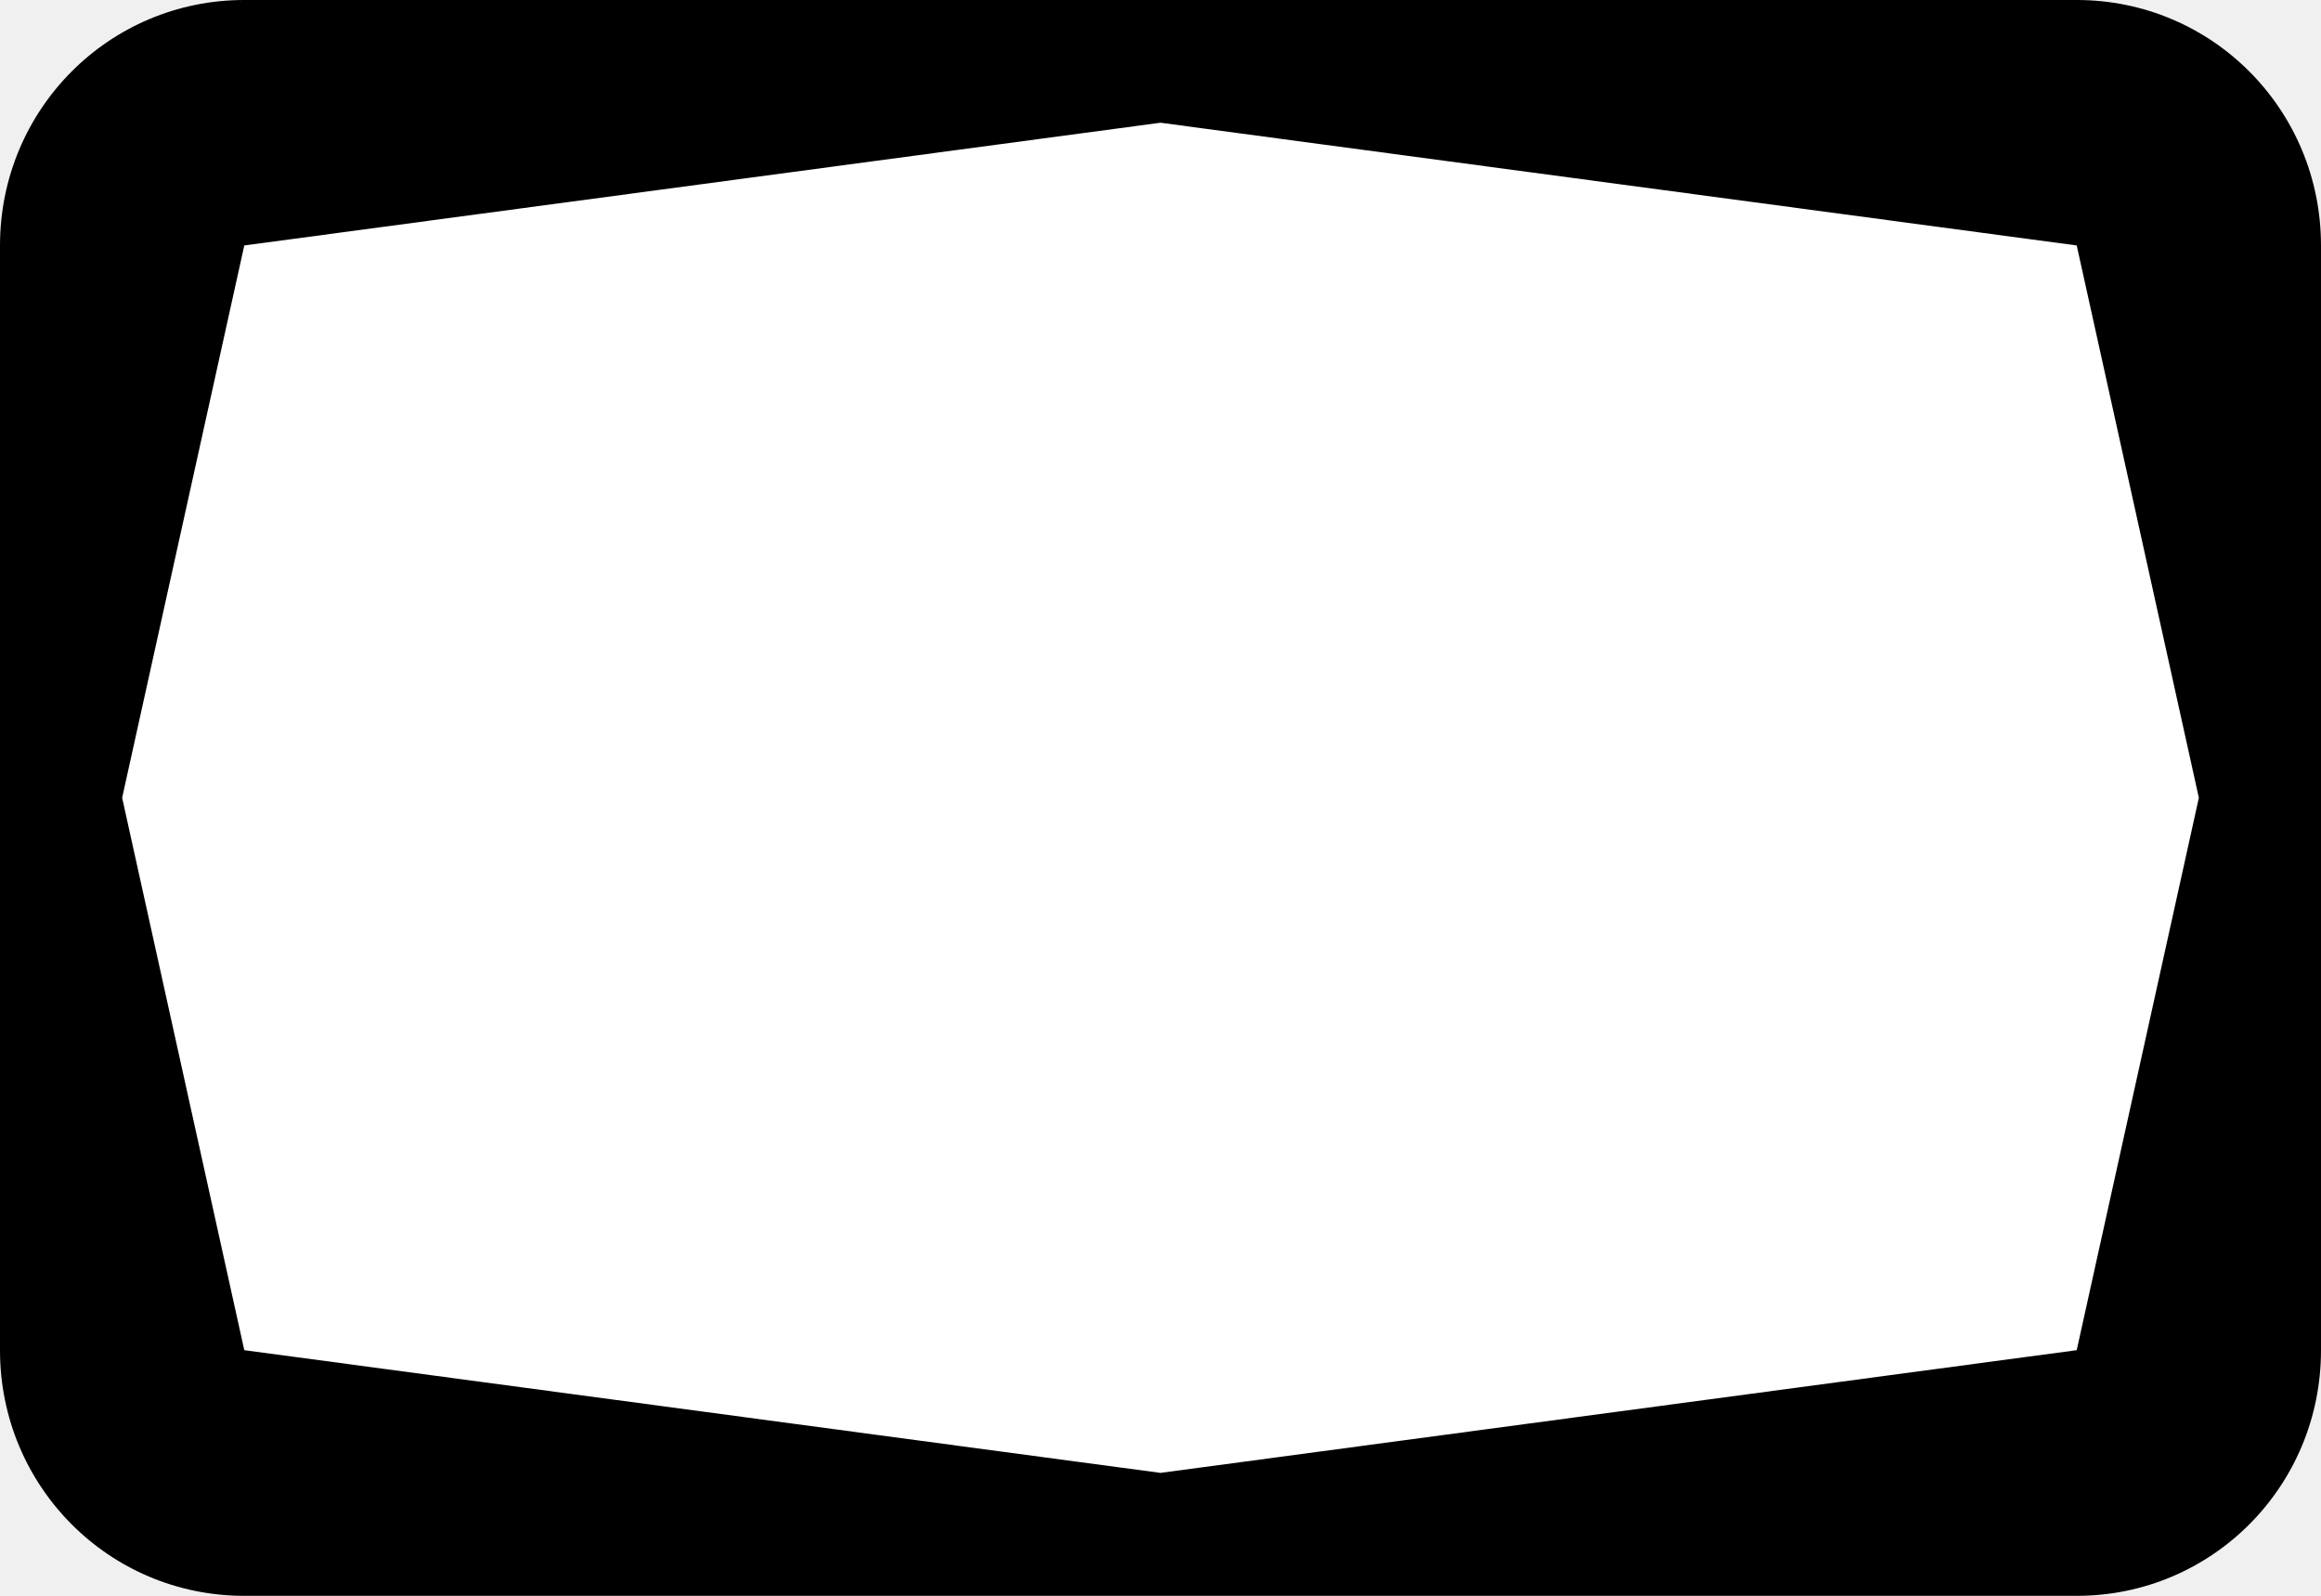
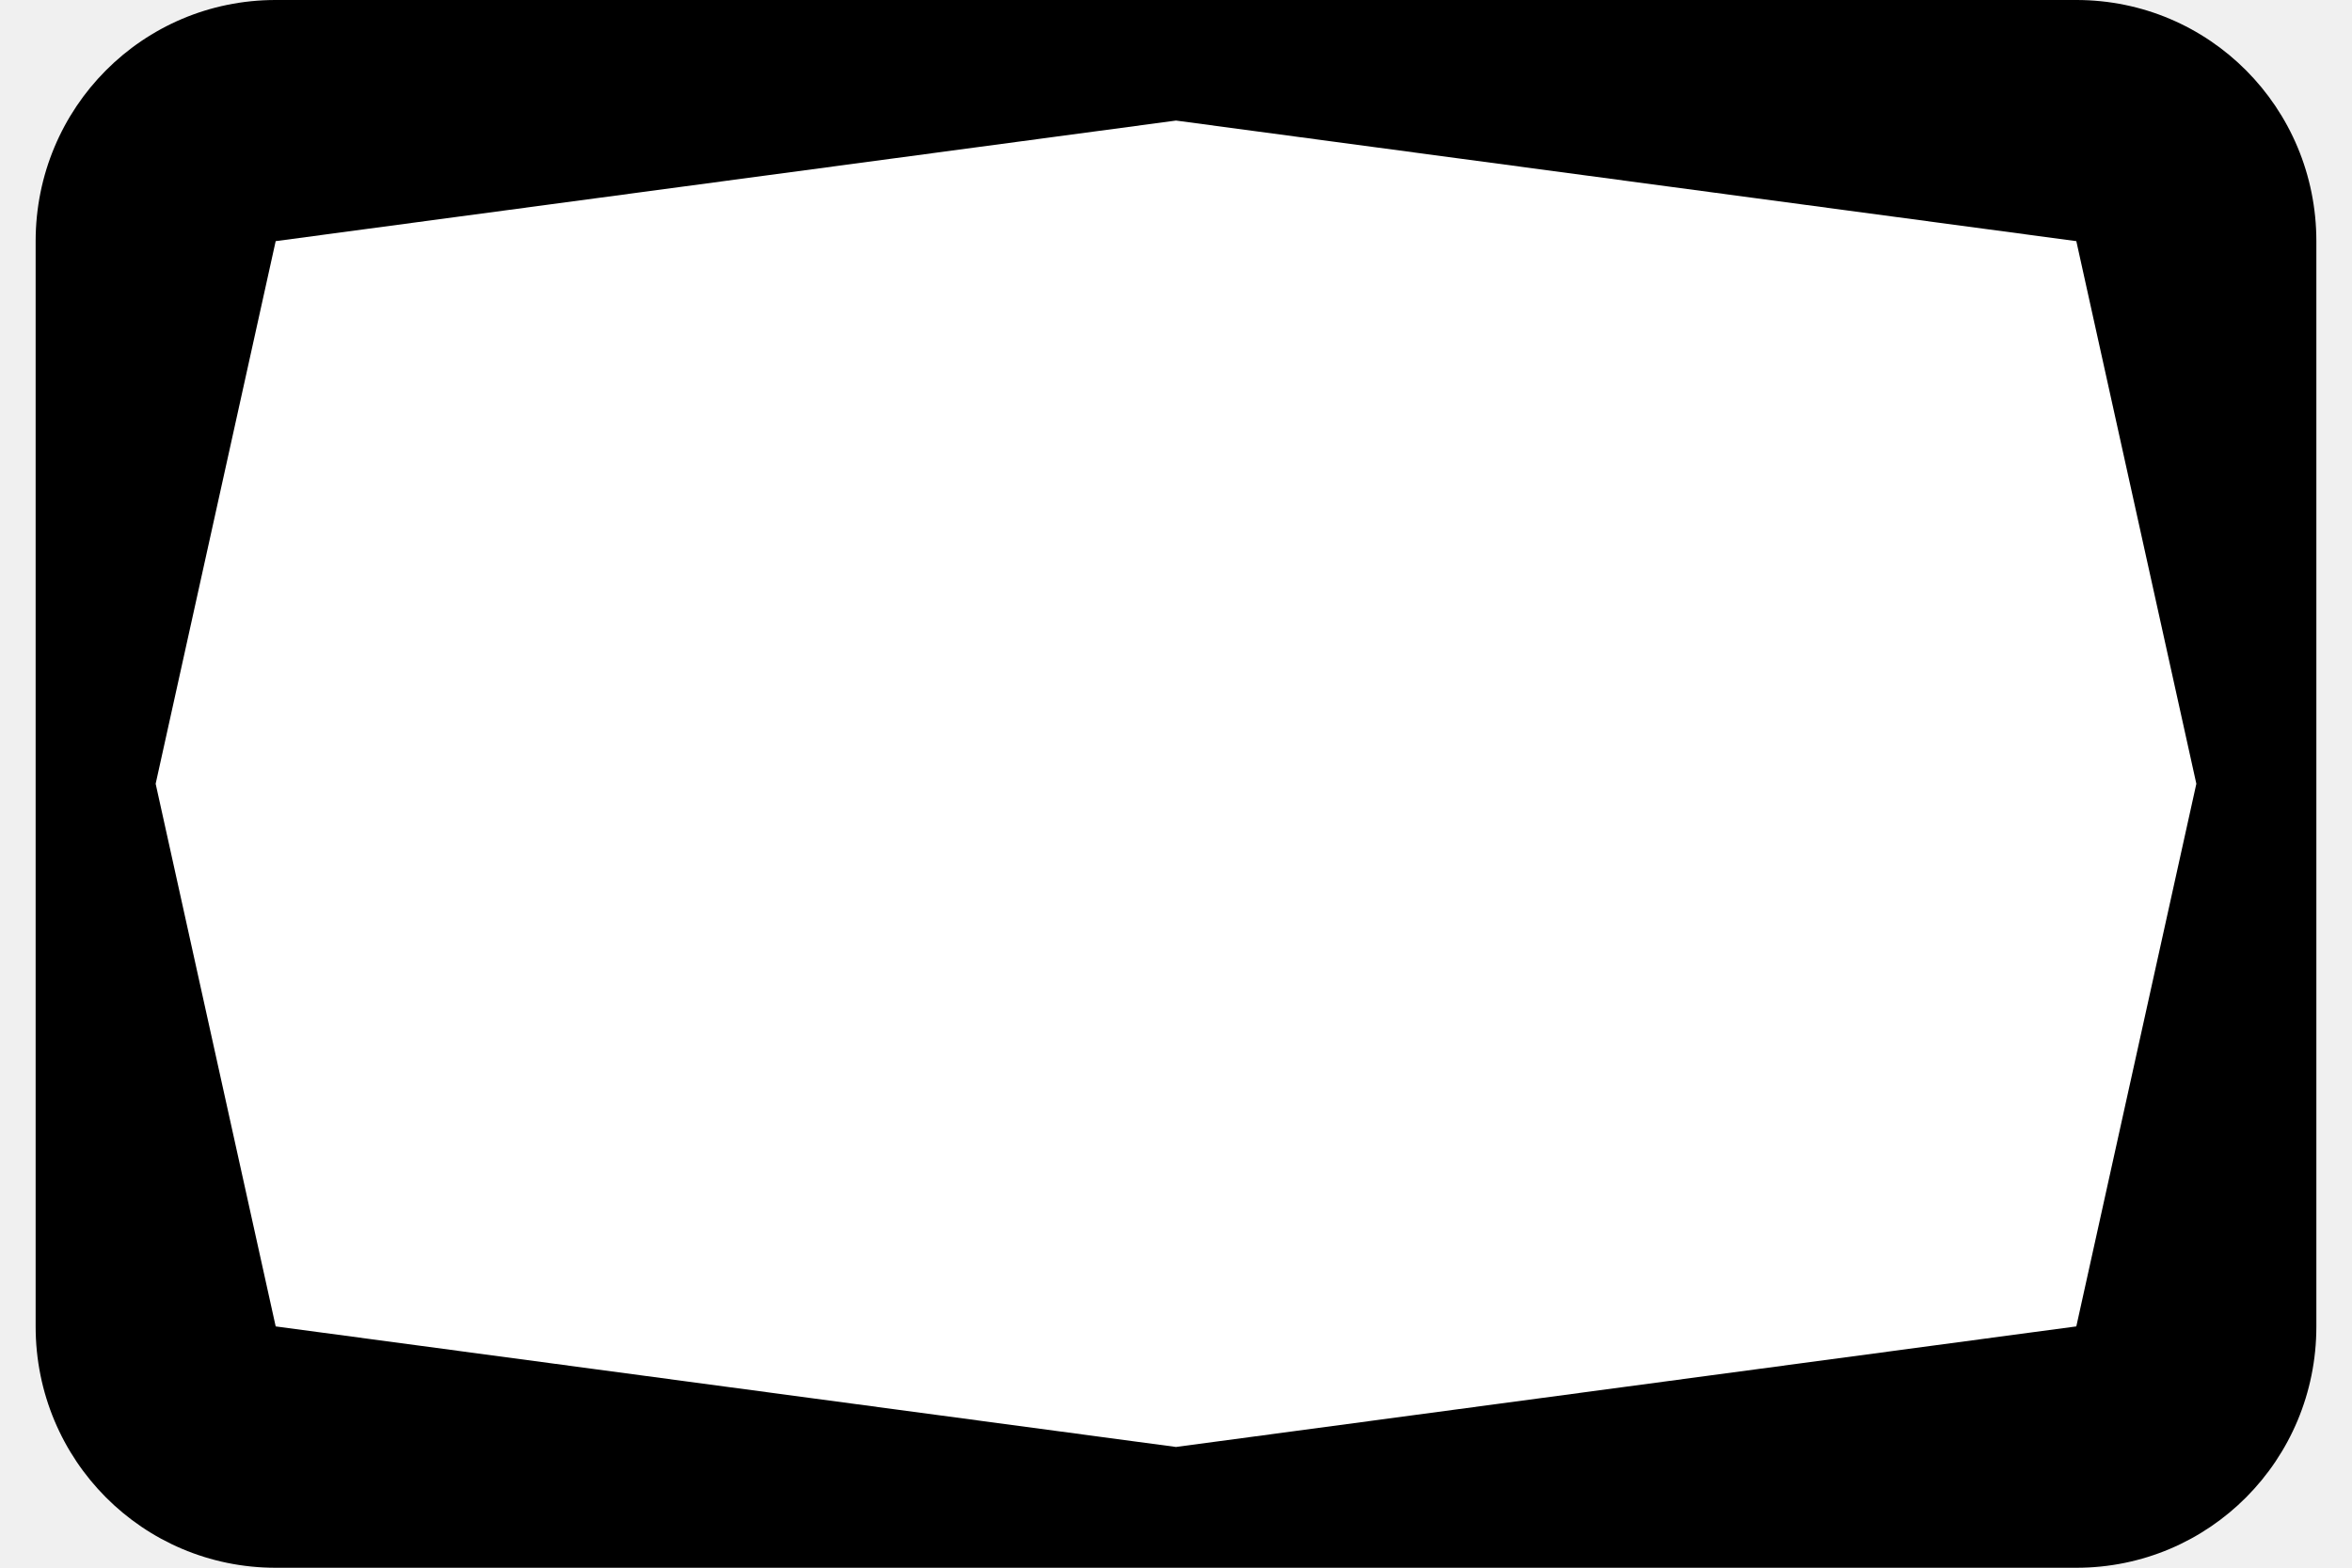
- <svg xmlns="http://www.w3.org/2000/svg" width="64" height="44" viewBox="0 0 32 22" version="1.1">
+ <svg xmlns="http://www.w3.org/2000/svg" width="60" height="40" viewBox="0 0 32 22" version="1.1">
  <rect transform="translate(1 1)" width="30" height="20" fill="white" />
  <g transform="translate(-0.9999996 -1029.362)">
    <path d="m 4.368,1029.362 c -1.866,0 -3.368,1.51 -3.368,3.385 v 15.231 c 0,1.875 1.502,3.385 3.368,3.385 H 29.632 c 1.866,0 3.368,-1.51 3.368,-3.385 v -15.231 c 0,-1.875 -1.502,-3.385 -3.368,-3.385 z M 17,1031.054 l 12.632,1.692 1.684,7.615 -1.684,7.615 -12.632,1.692 -12.632,-1.692 -1.684,-7.615 1.684,-7.615 z" />
  </g>
</svg>
